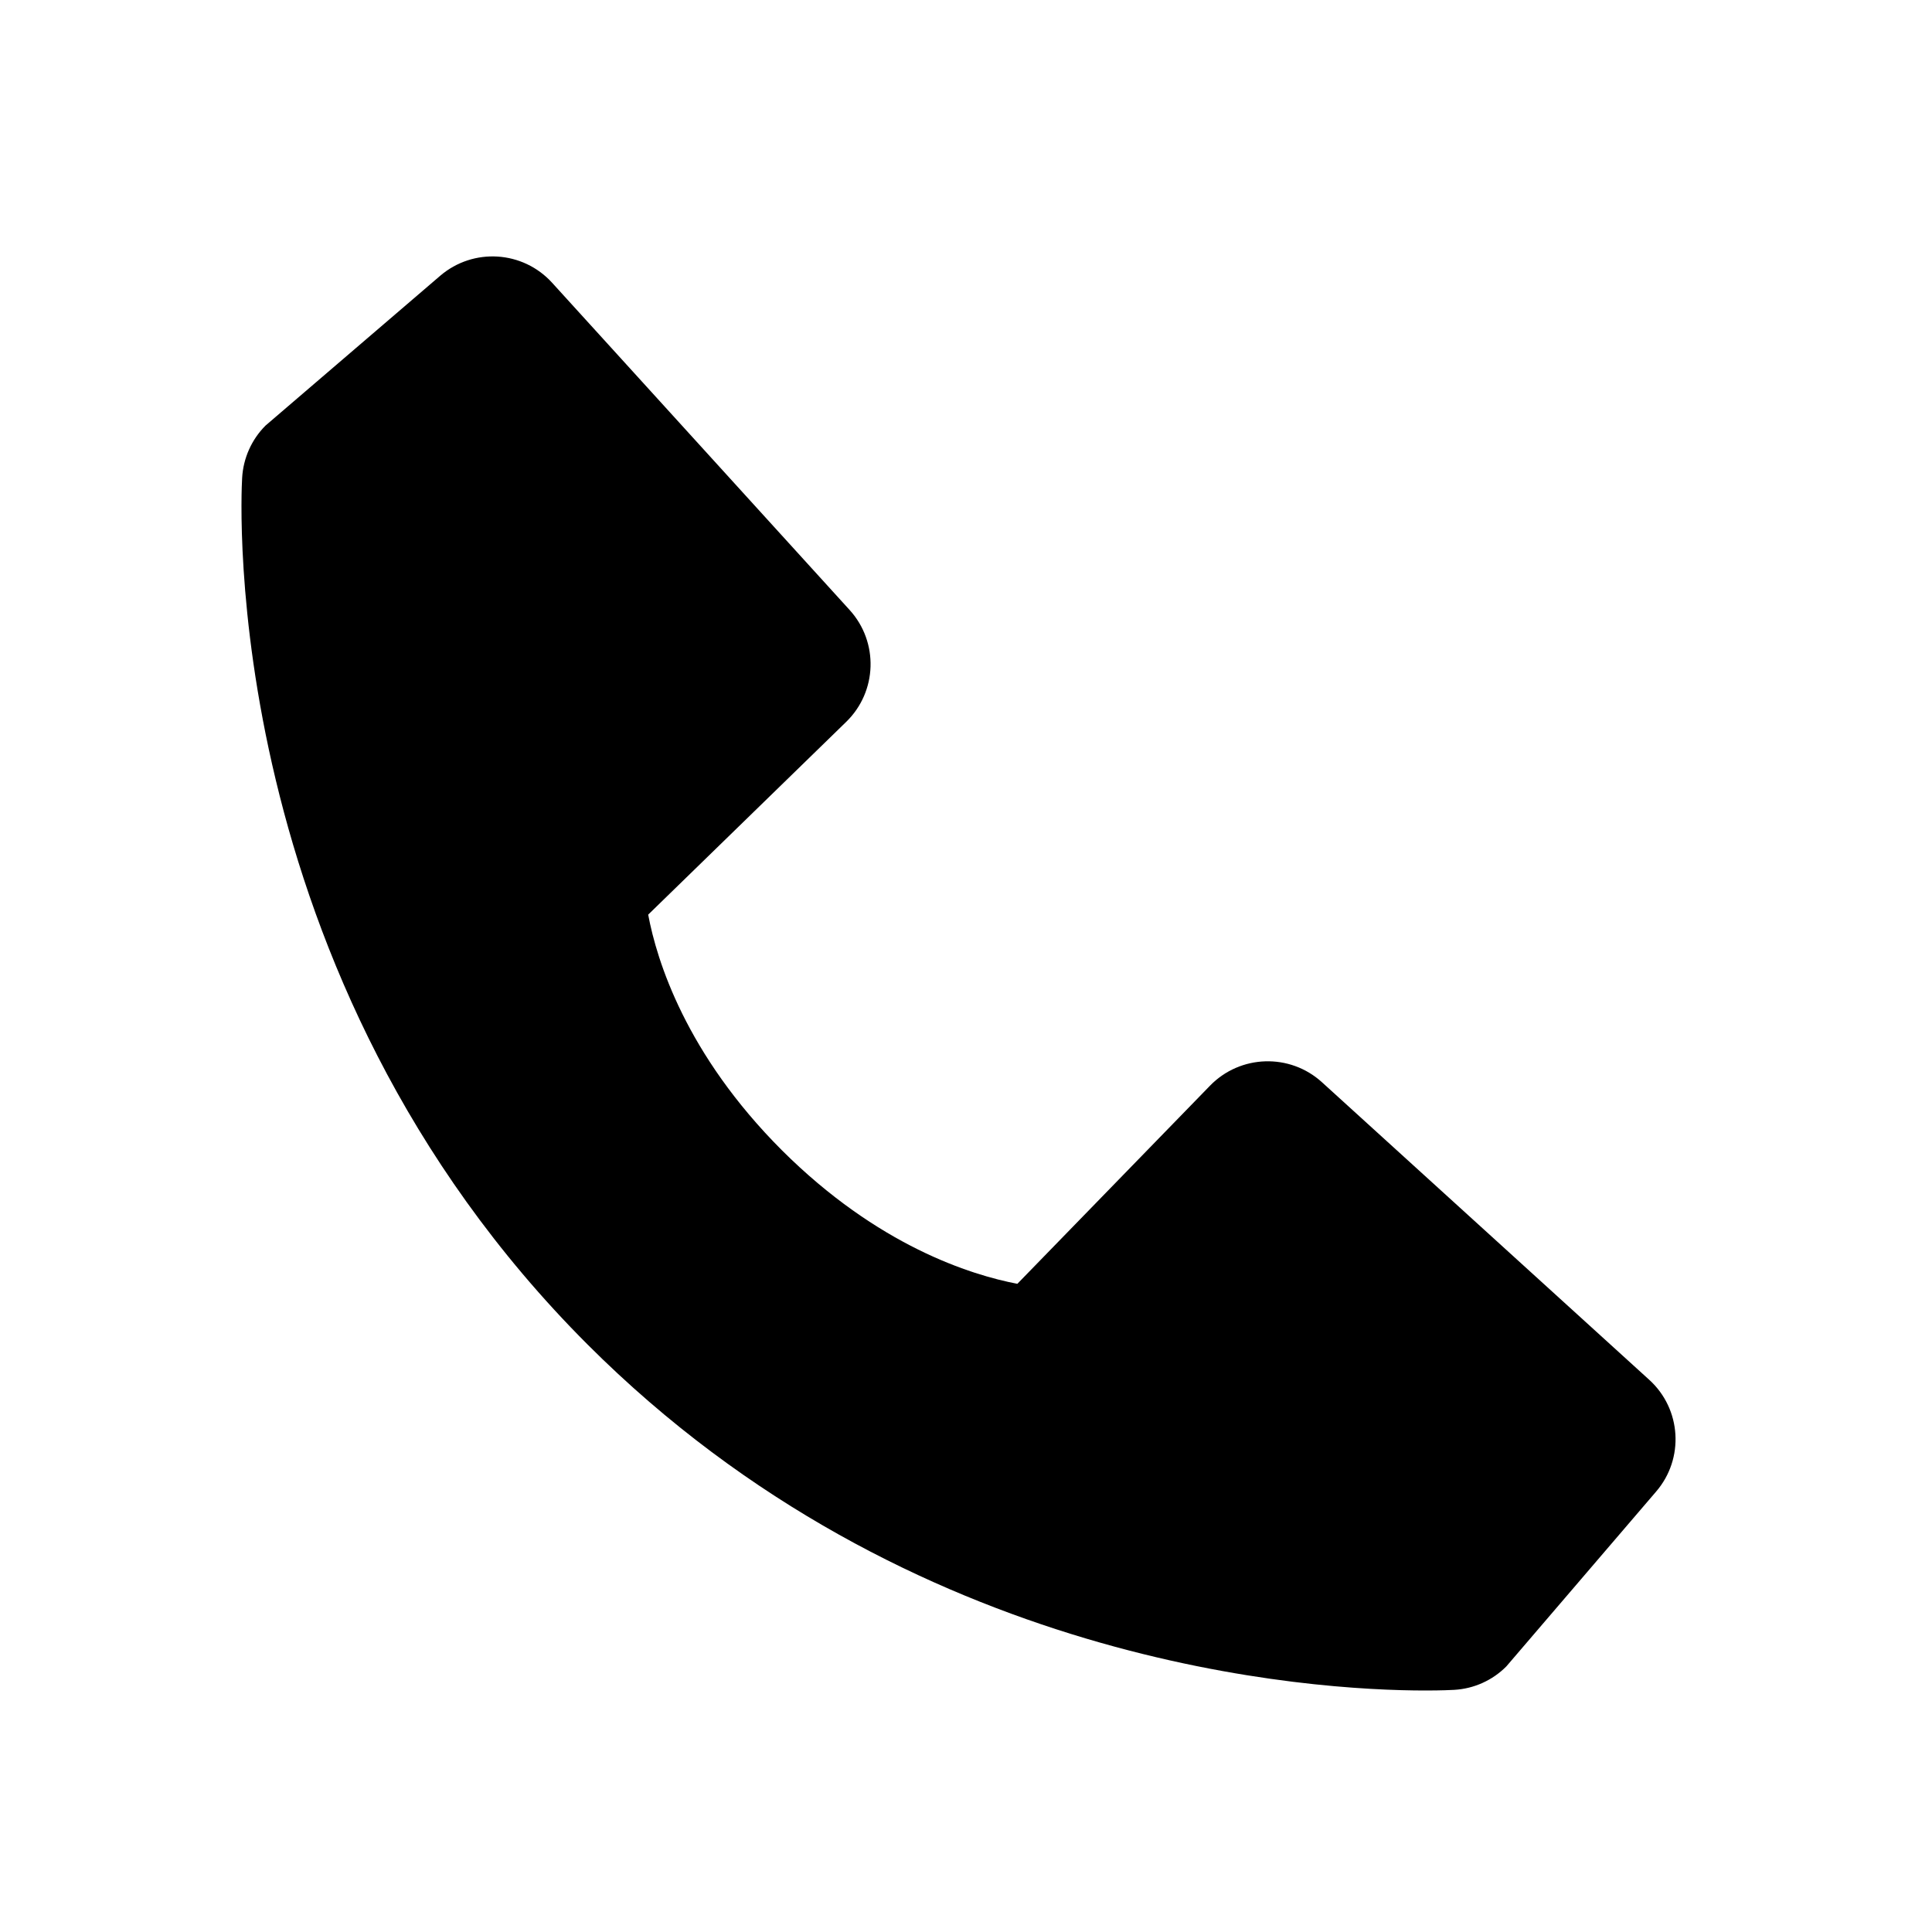
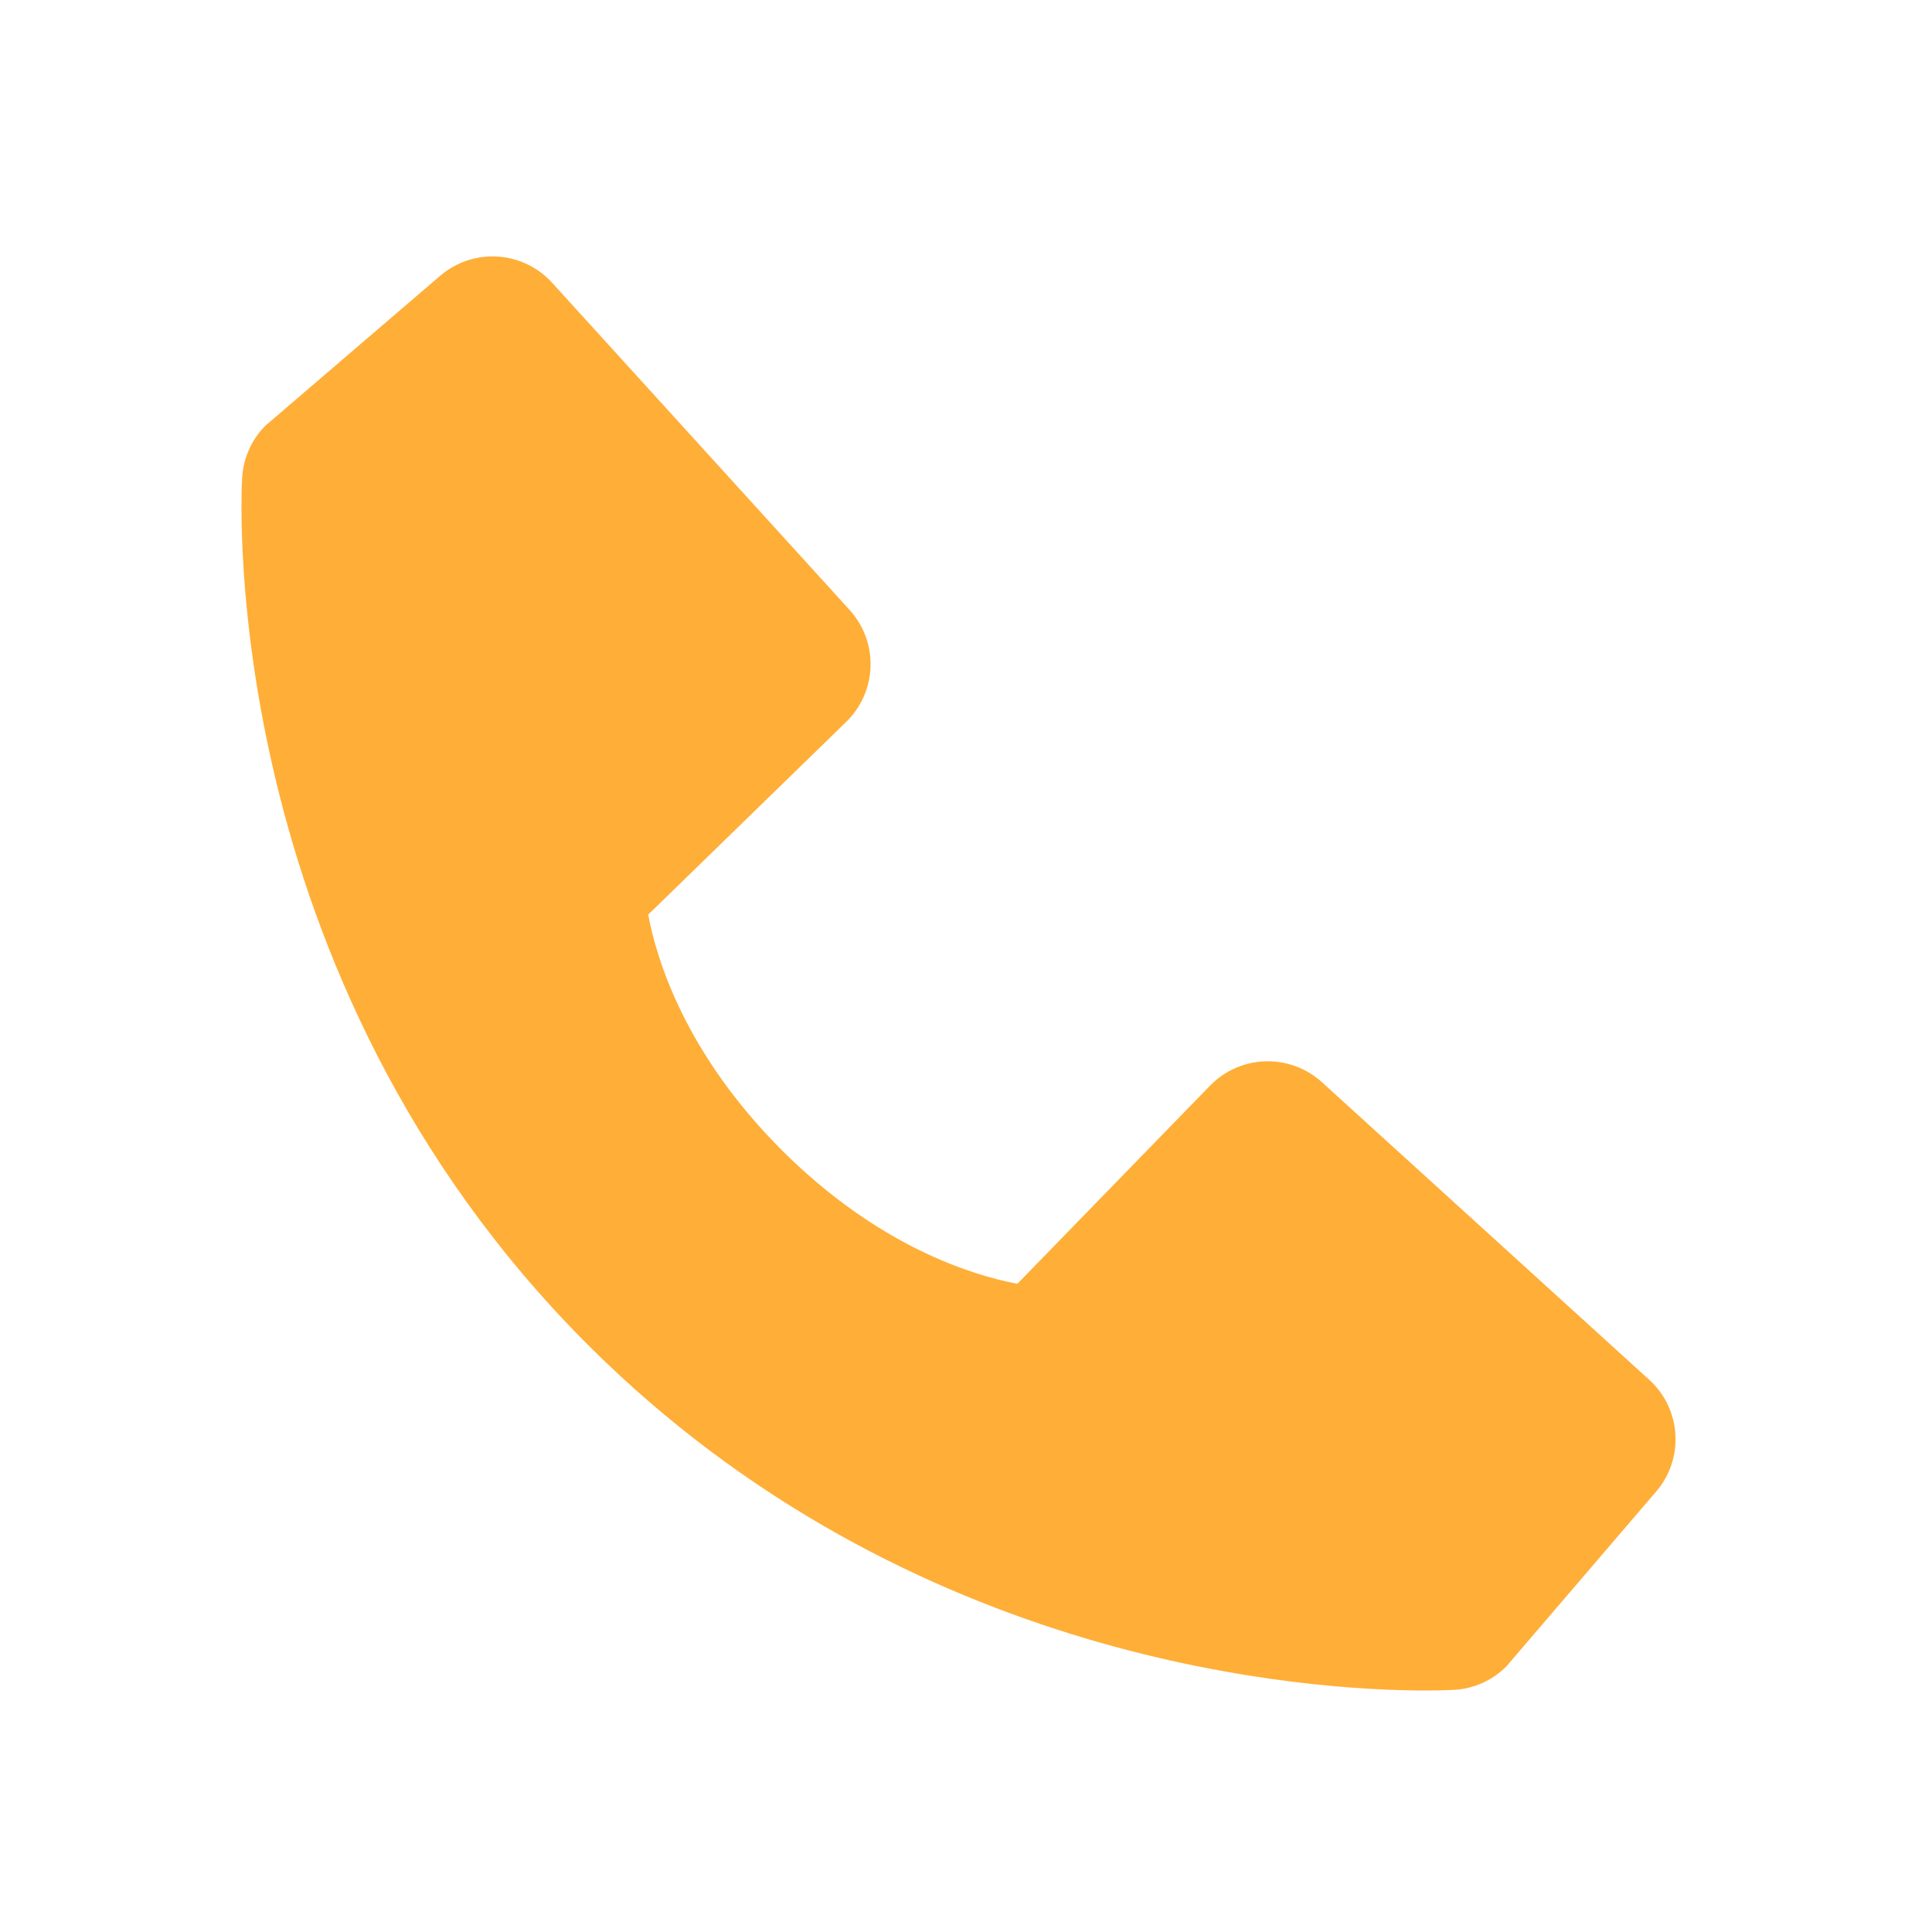
<svg xmlns="http://www.w3.org/2000/svg" viewBox="0 0 24 24">
-   <path d="m20.487 17.14-4.065-3.696a1.001 1.001 0 0 0-1.391.043l-2.393 2.461c-.576-.11-1.734-.471-2.926-1.66-1.192-1.193-1.553-2.354-1.66-2.926l2.459-2.394a1 1 0 0 0 .043-1.391L6.859 3.513a1 1 0 0 0-1.391-.087l-2.17 1.861a1 1 0 0 0-.29.649c-.015.25-.301 6.172 4.291 10.766C11.305 20.707 16.323 21 17.705 21c.202 0 .326-.006.359-.008a.992.992 0 0 0 .648-.291l1.86-2.171a.997.997 0 0 0-.085-1.39z" />
+   <path fill="#ffae37" d="m20.487 17.14-4.065-3.696a1.001 1.001 0 0 0-1.391.043l-2.393 2.461c-.576-.11-1.734-.471-2.926-1.66-1.192-1.193-1.553-2.354-1.66-2.926l2.459-2.394a1 1 0 0 0 .043-1.391L6.859 3.513a1 1 0 0 0-1.391-.087l-2.17 1.861a1 1 0 0 0-.29.649c-.015.25-.301 6.172 4.291 10.766C11.305 20.707 16.323 21 17.705 21c.202 0 .326-.006.359-.008a.992.992 0 0 0 .648-.291l1.86-2.171a.997.997 0 0 0-.085-1.39z" />
</svg>
